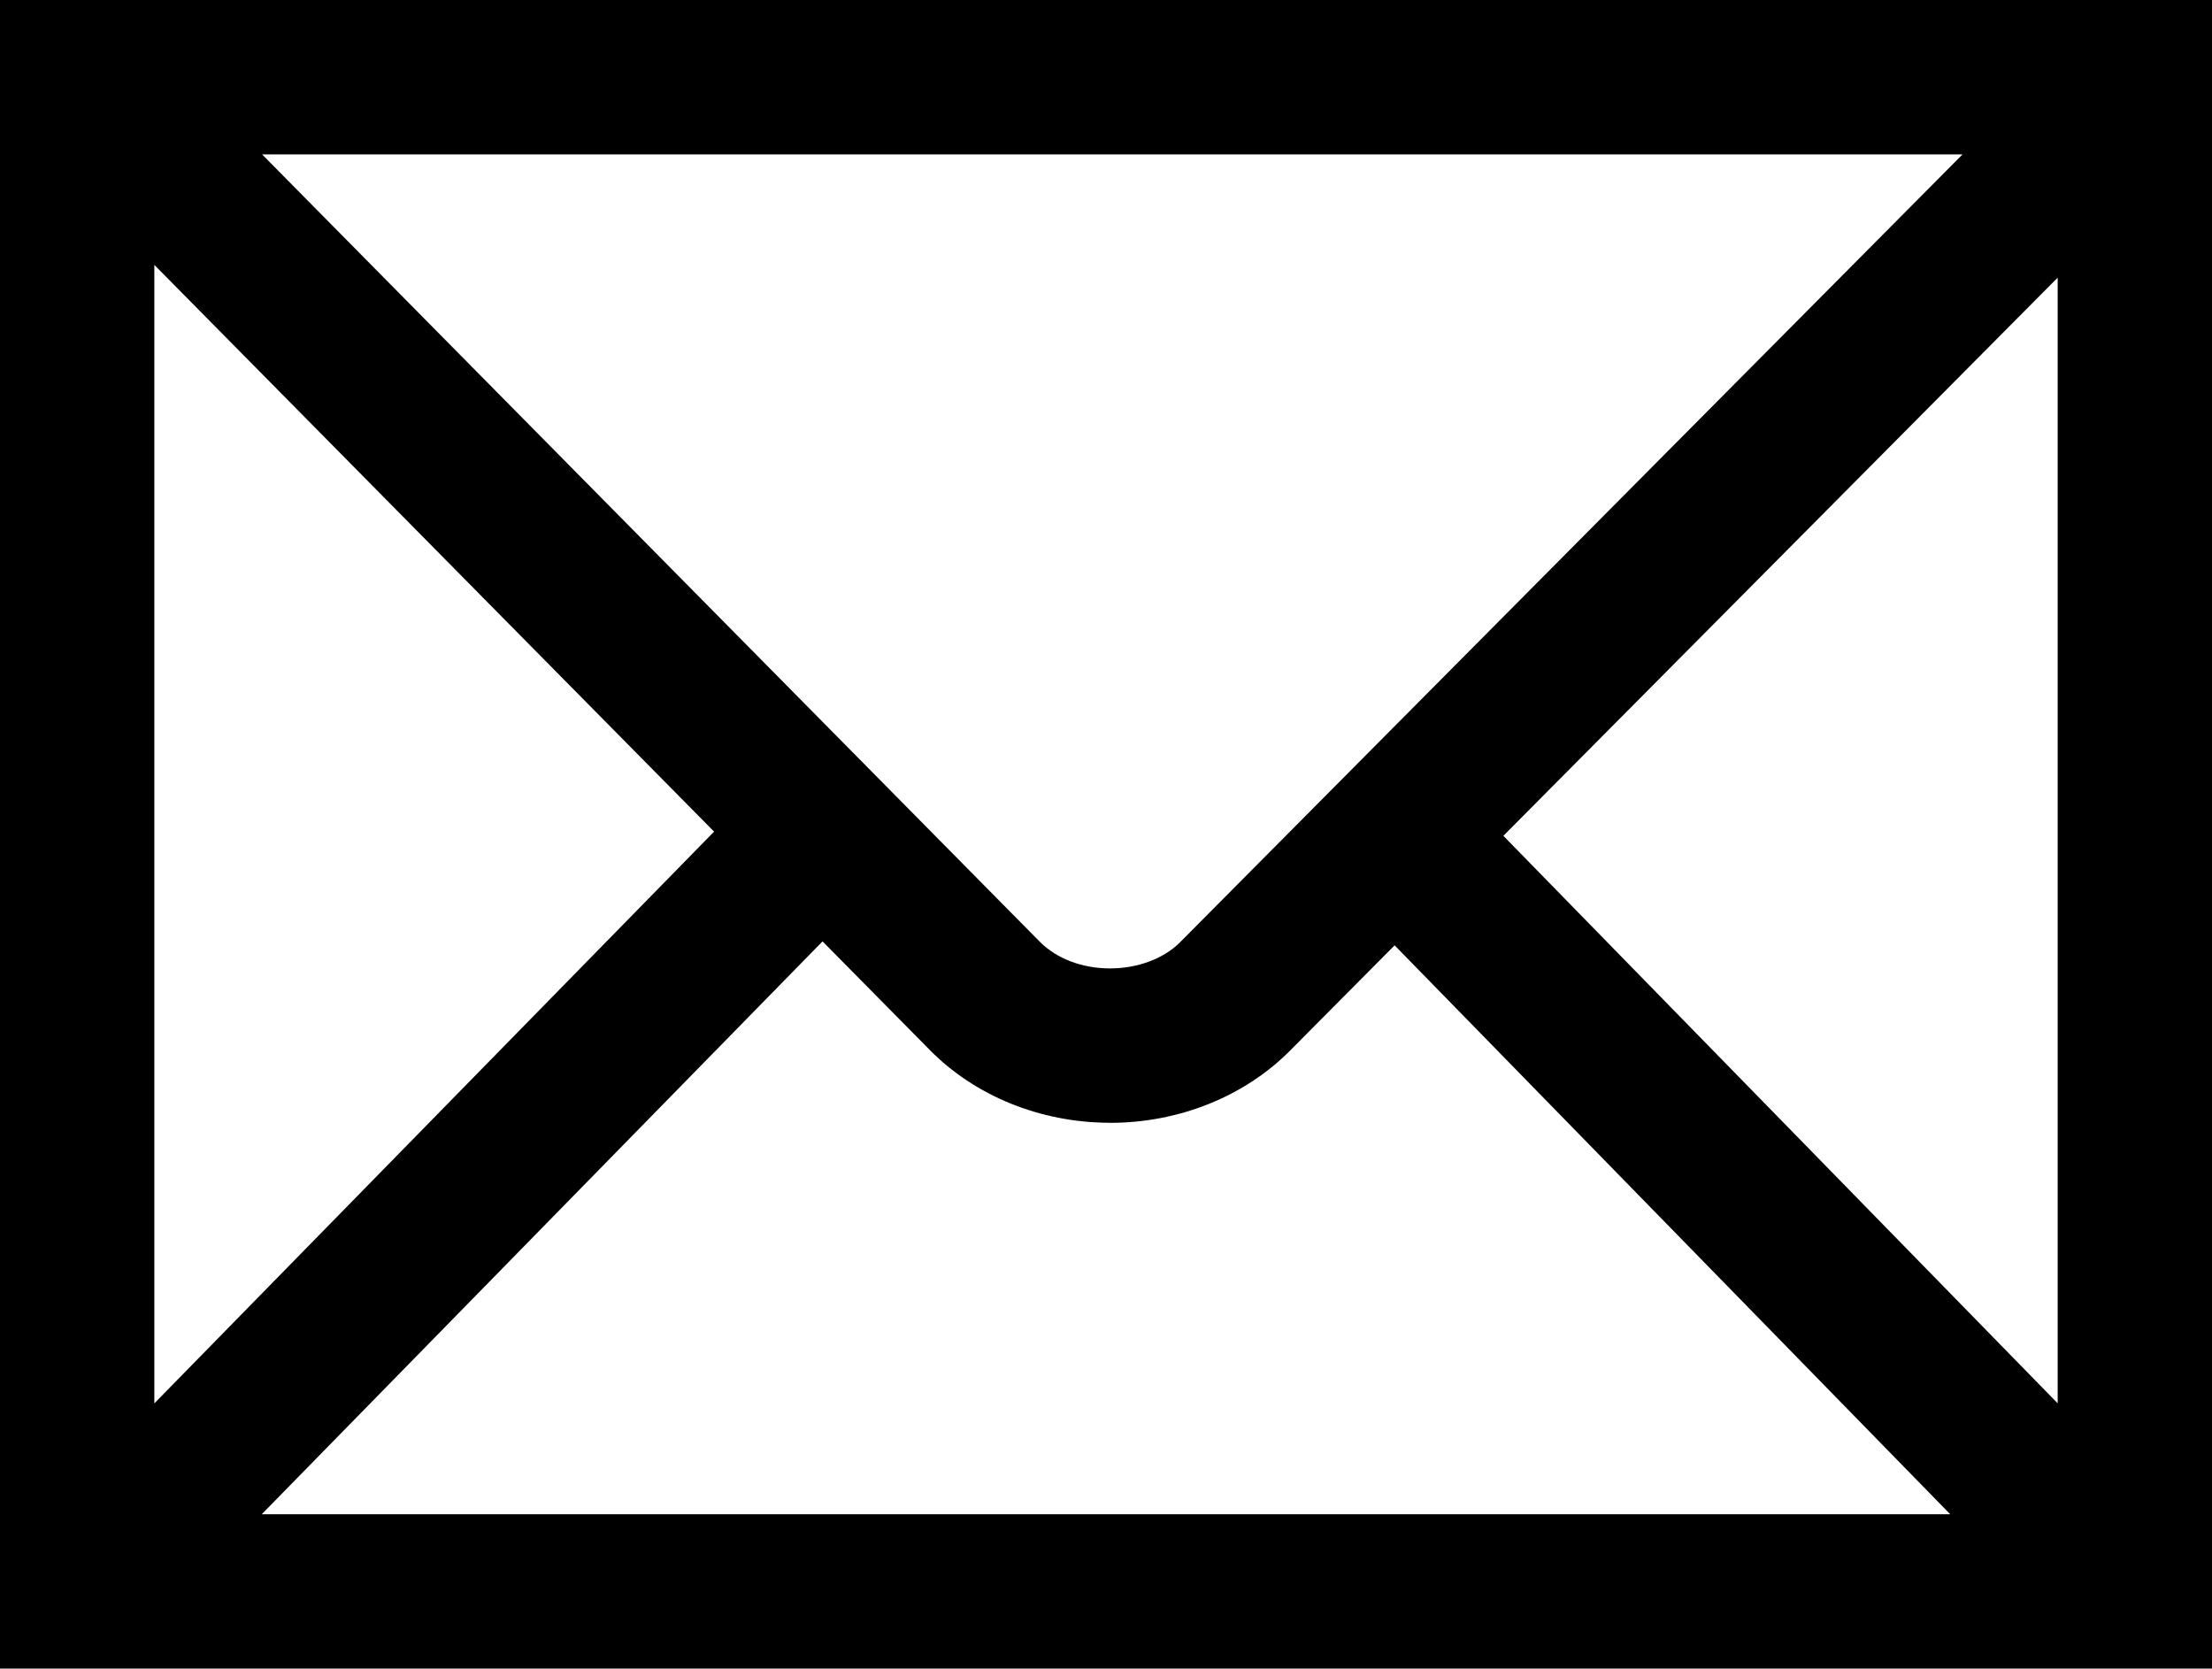
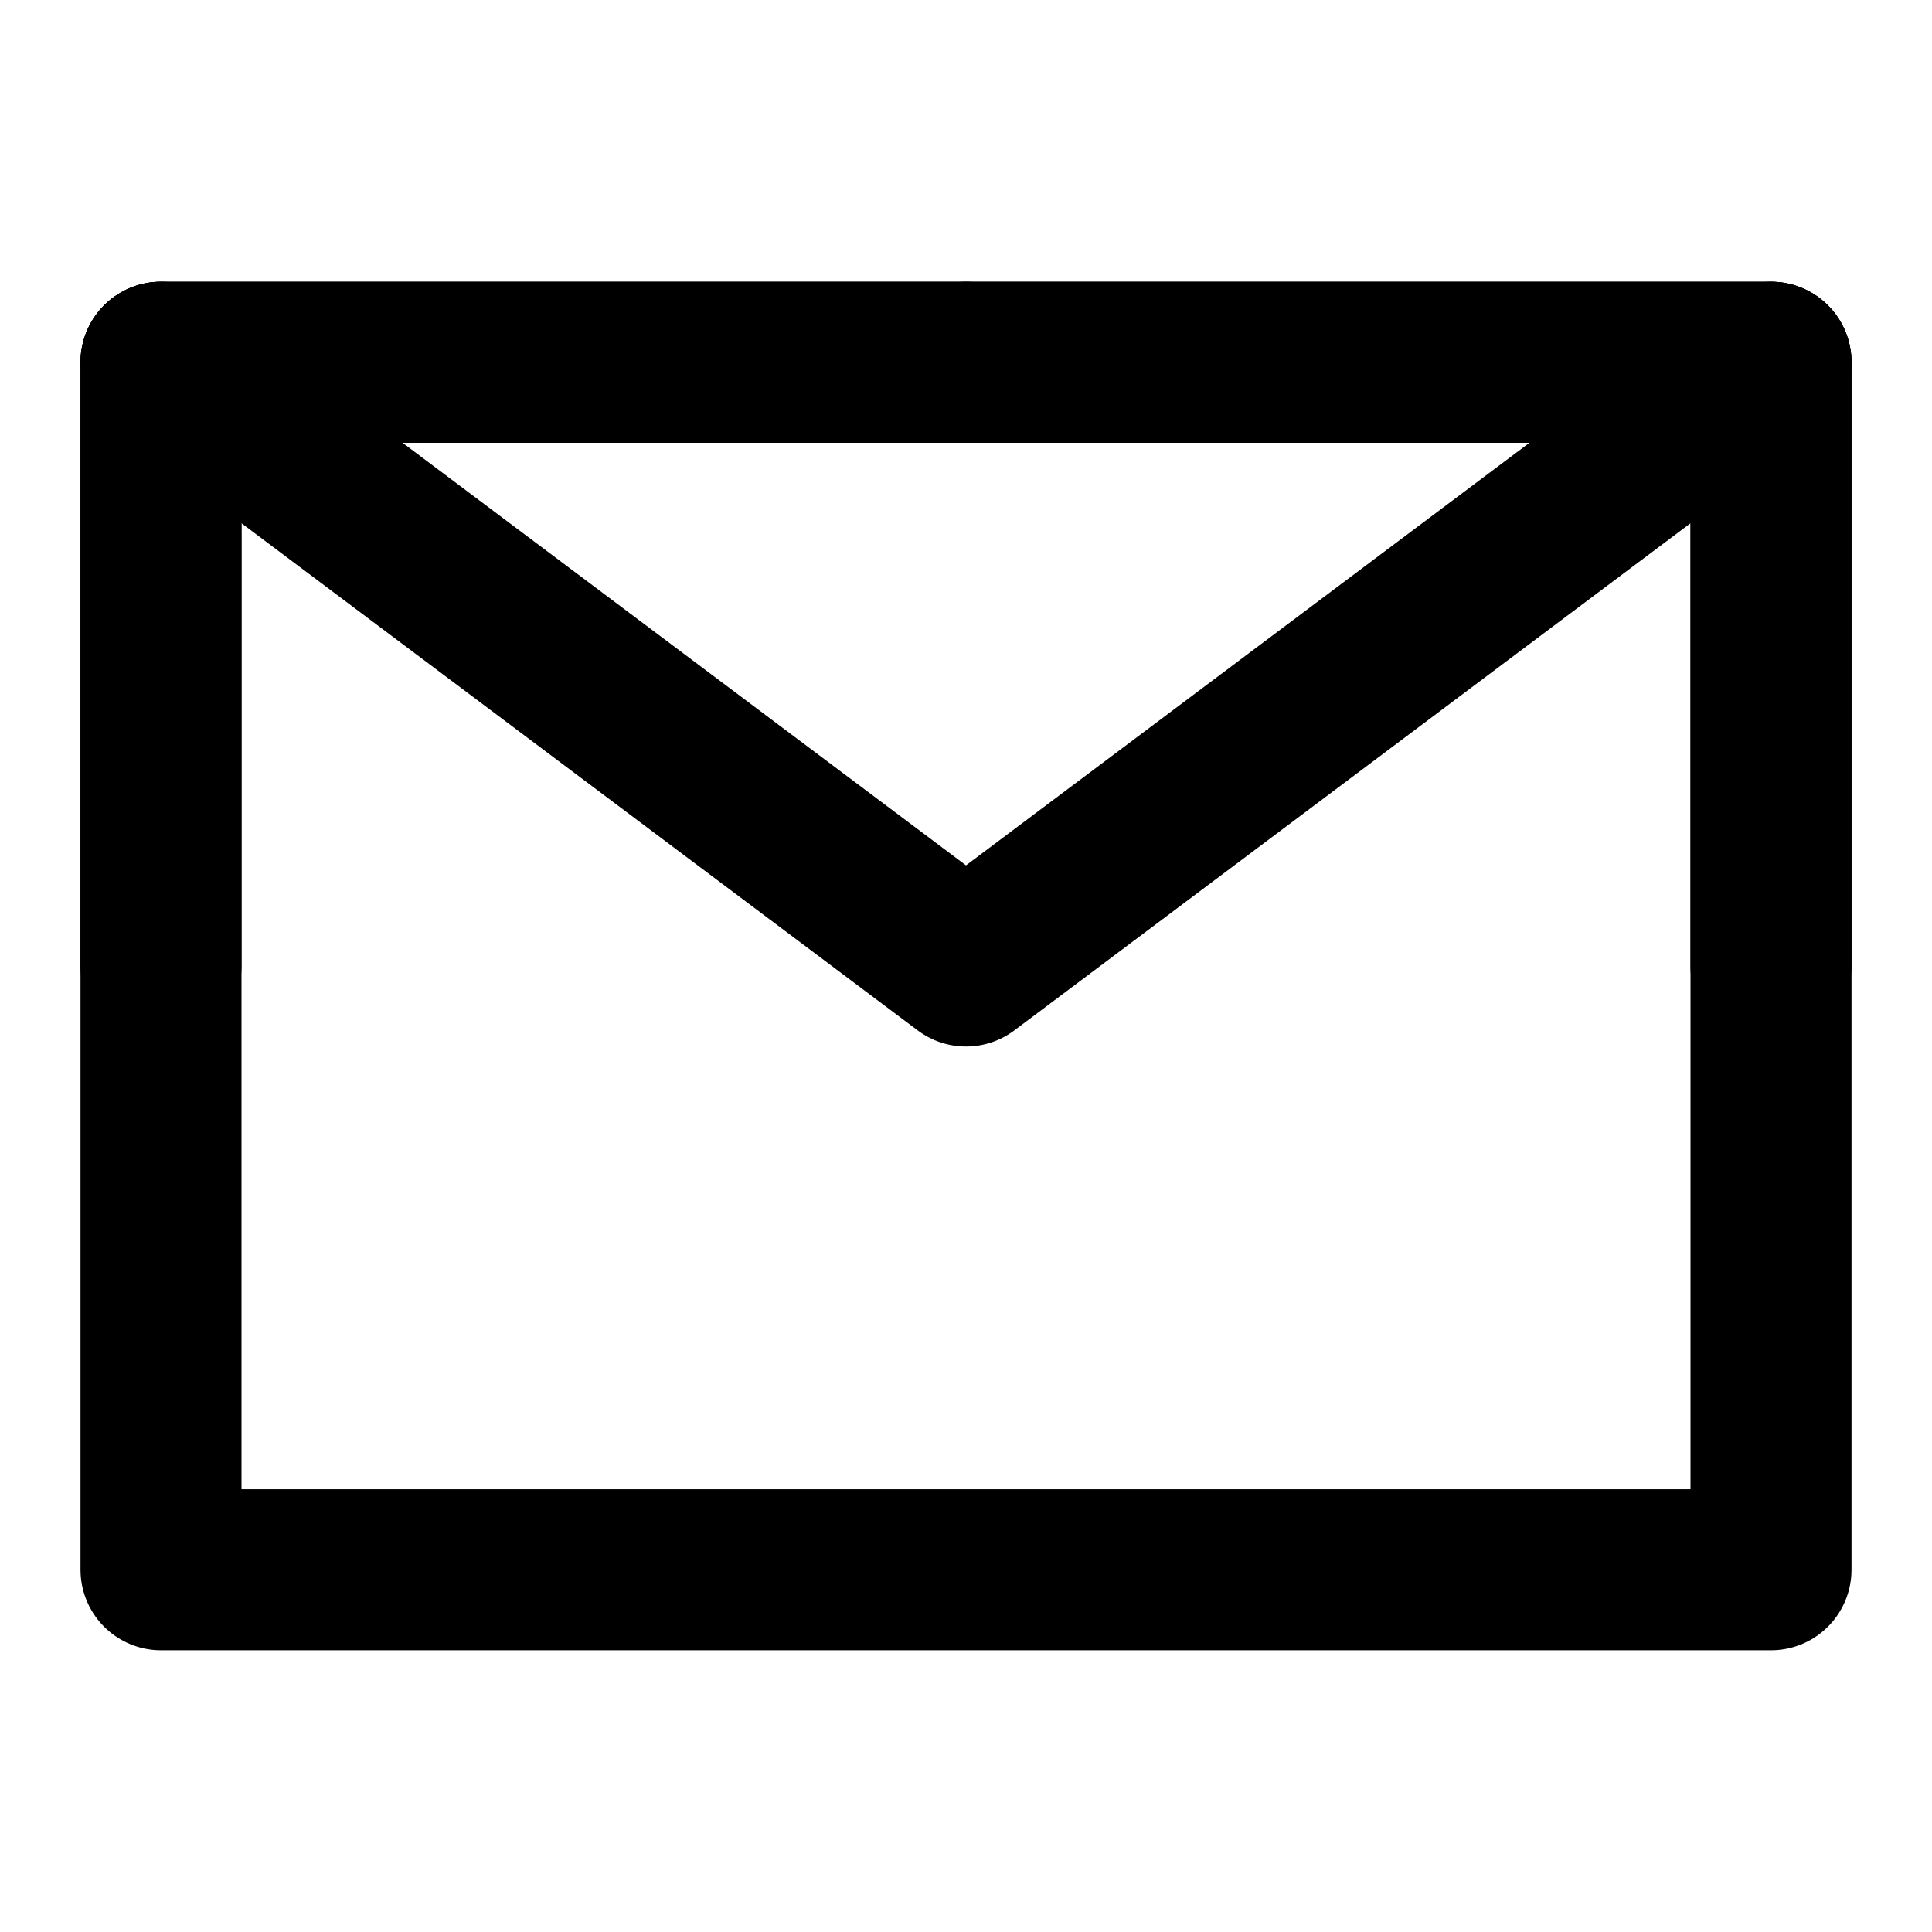
- <svg xmlns="http://www.w3.org/2000/svg" version="1.0" x="0px" y="0px" viewBox="0 0 100 75.422" enable-background="new 0 0 100 75.422" xml:space="preserve">
-   <path d="M100,75.422H0V0h100V75.422L100,75.422z M11.833,68.445h76.333L63.048,42.73l-4.756,4.787  c-2.059,2.058-5.007,3.236-8.105,3.236c-0.017,0-0.035-0.003-0.052-0.003c-3.11-0.013-6.067-1.216-8.115-3.304l-4.835-4.895  L11.833,68.445L11.833,68.445z M6.977,11.973v51.461L32.282,37.59L6.977,11.973L6.977,11.973z M67.964,37.78l25.059,25.651V12.551  L67.964,37.78L67.964,37.78z M11.849,6.979l35.143,35.573c0.761,0.774,1.916,1.218,3.174,1.221c0.008,0,0.014,0,0.021,0  c1.24,0,2.421-0.438,3.161-1.182L88.722,6.979H11.849L11.849,6.979z" />
+ <svg xmlns="http://www.w3.org/2000/svg" width="24" height="24" viewBox="0 0 48 48" fill="currentColor">
+   <path d="M4 39H44V24V9H24H4V24V39Z" fill="none" stroke="currentColor" stroke-width="4" stroke-linejoin="round" />
+   <path d="M4 9L24 24L44 9" fill="none" stroke="currentColor" stroke-width="4" stroke-linecap="round" stroke-linejoin="round" />
+   <path d="M24 9H4V24" fill="none" stroke="currentColor" stroke-width="4" stroke-linecap="round" stroke-linejoin="round" />
+   <path d="M44 24V9H24" fill="none" stroke="currentColor" stroke-width="4" stroke-linecap="round" stroke-linejoin="round" />
</svg>
